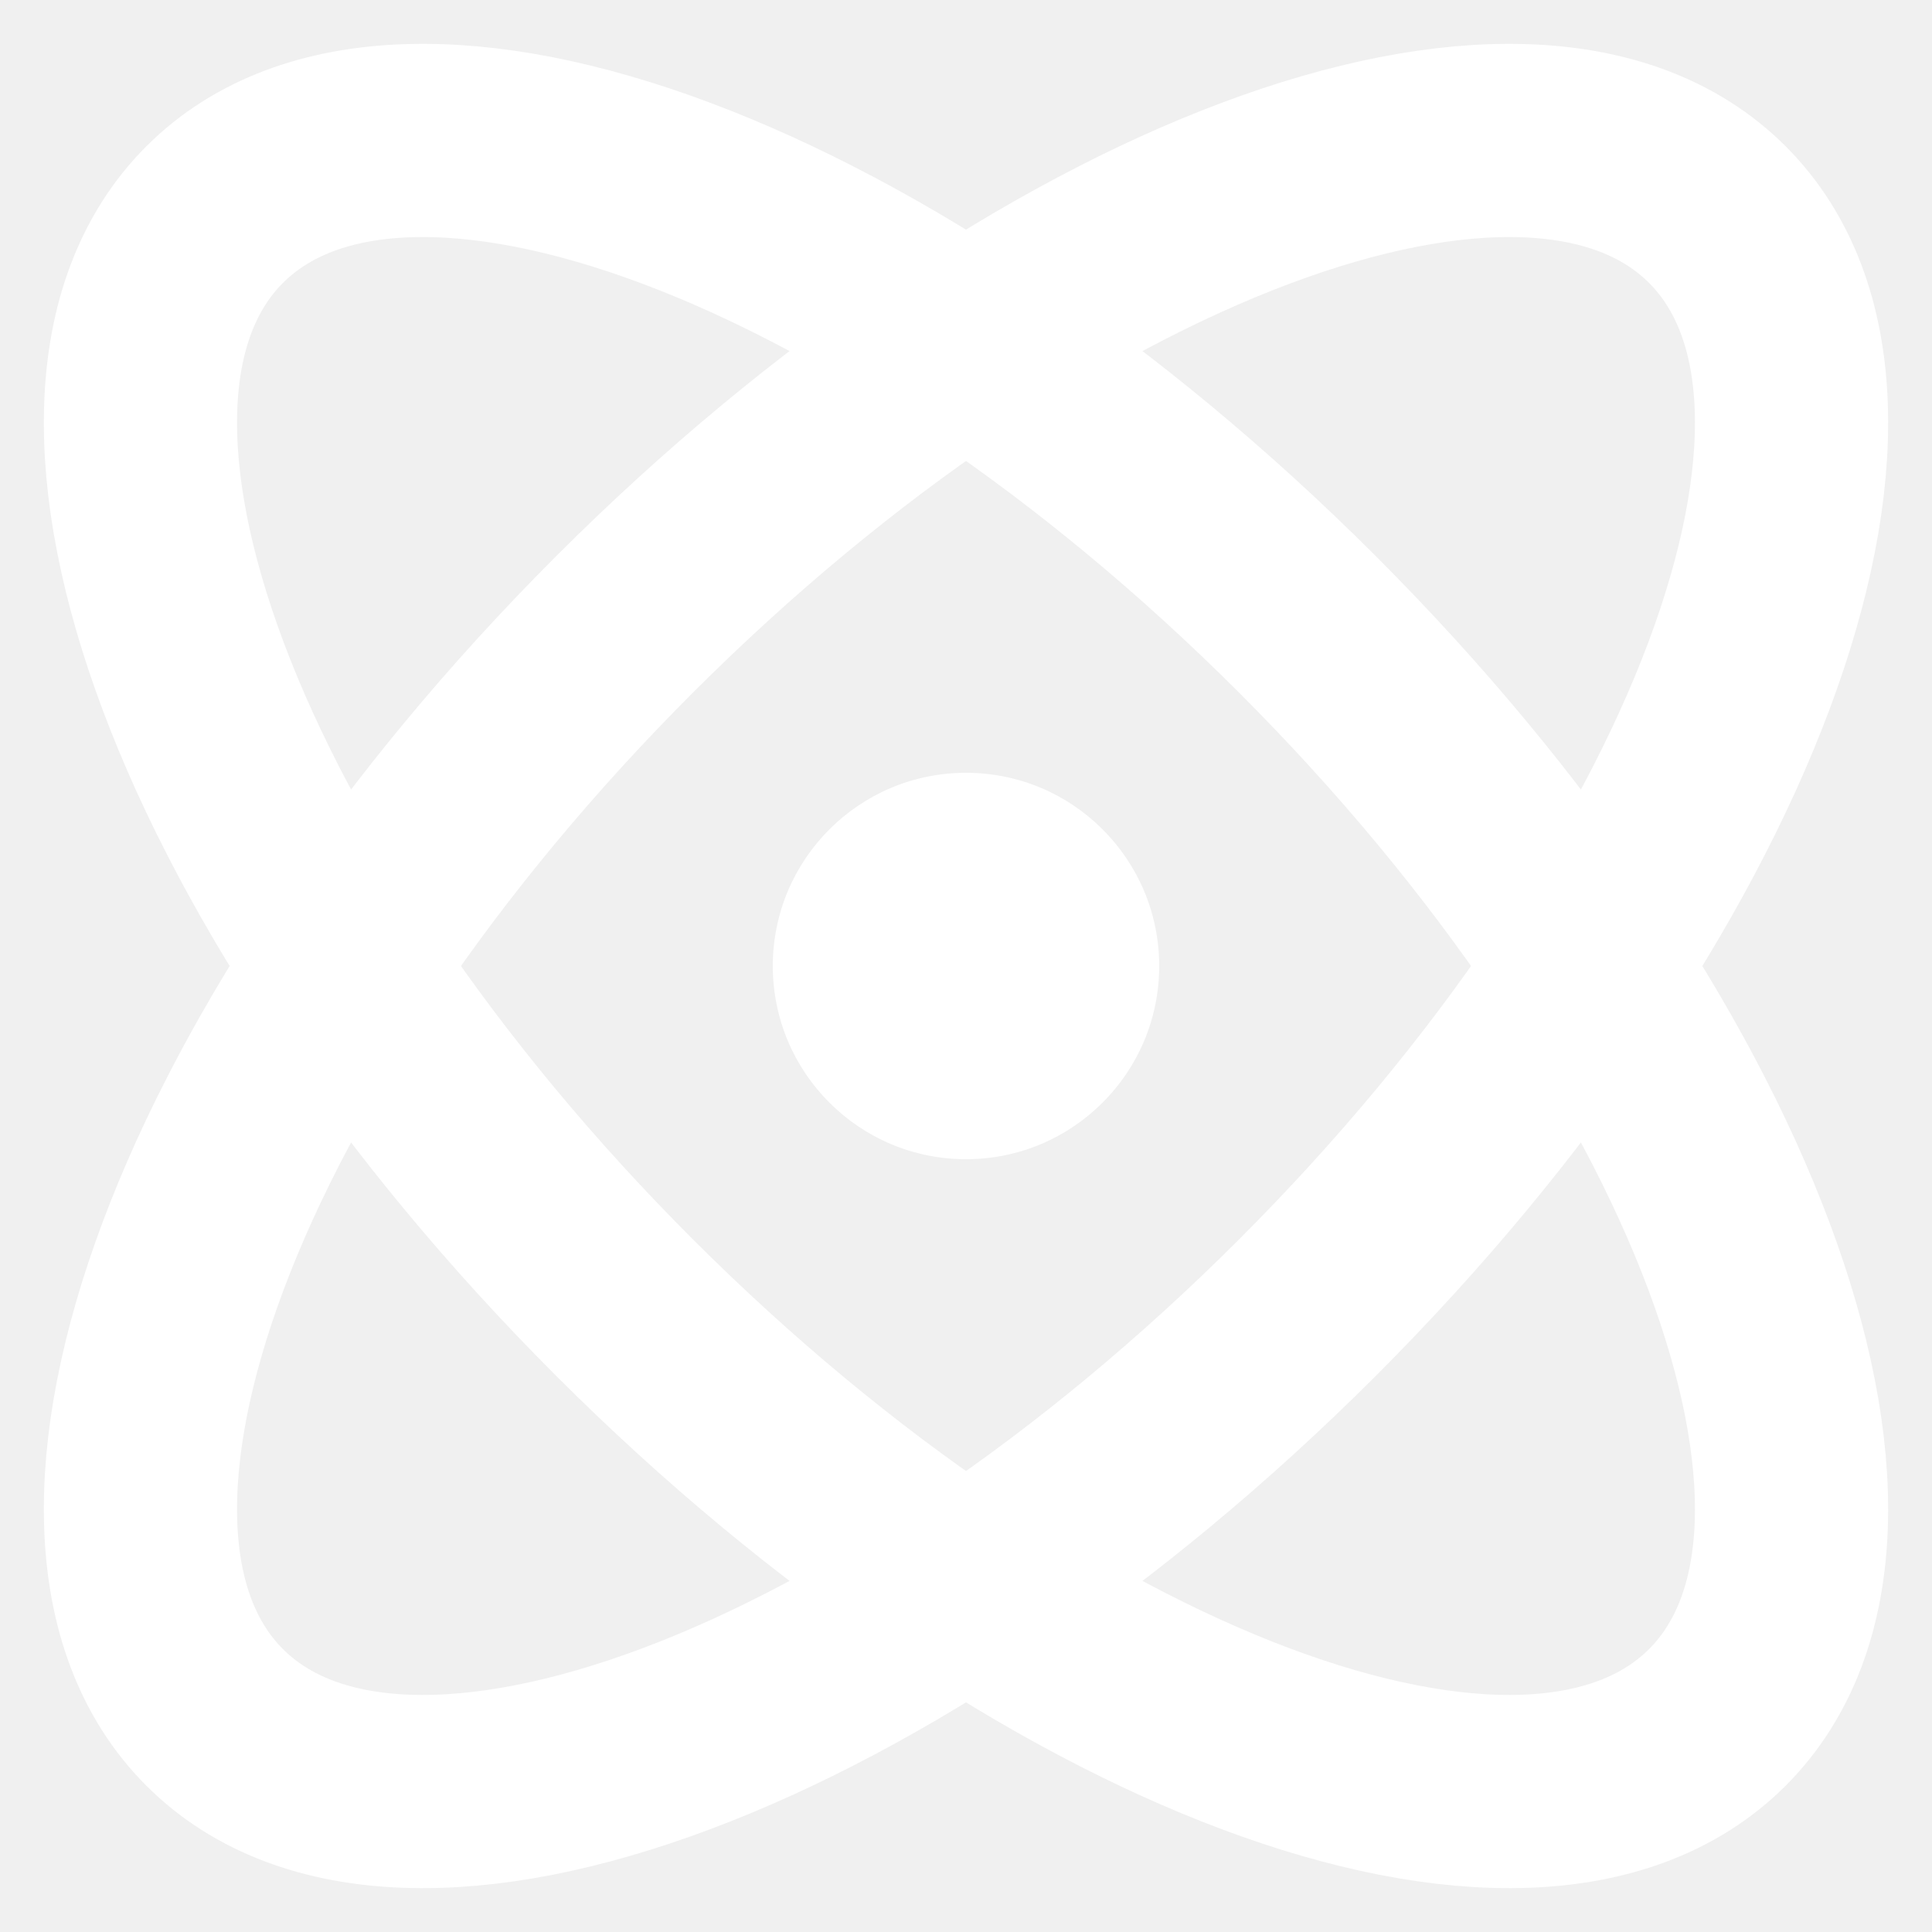
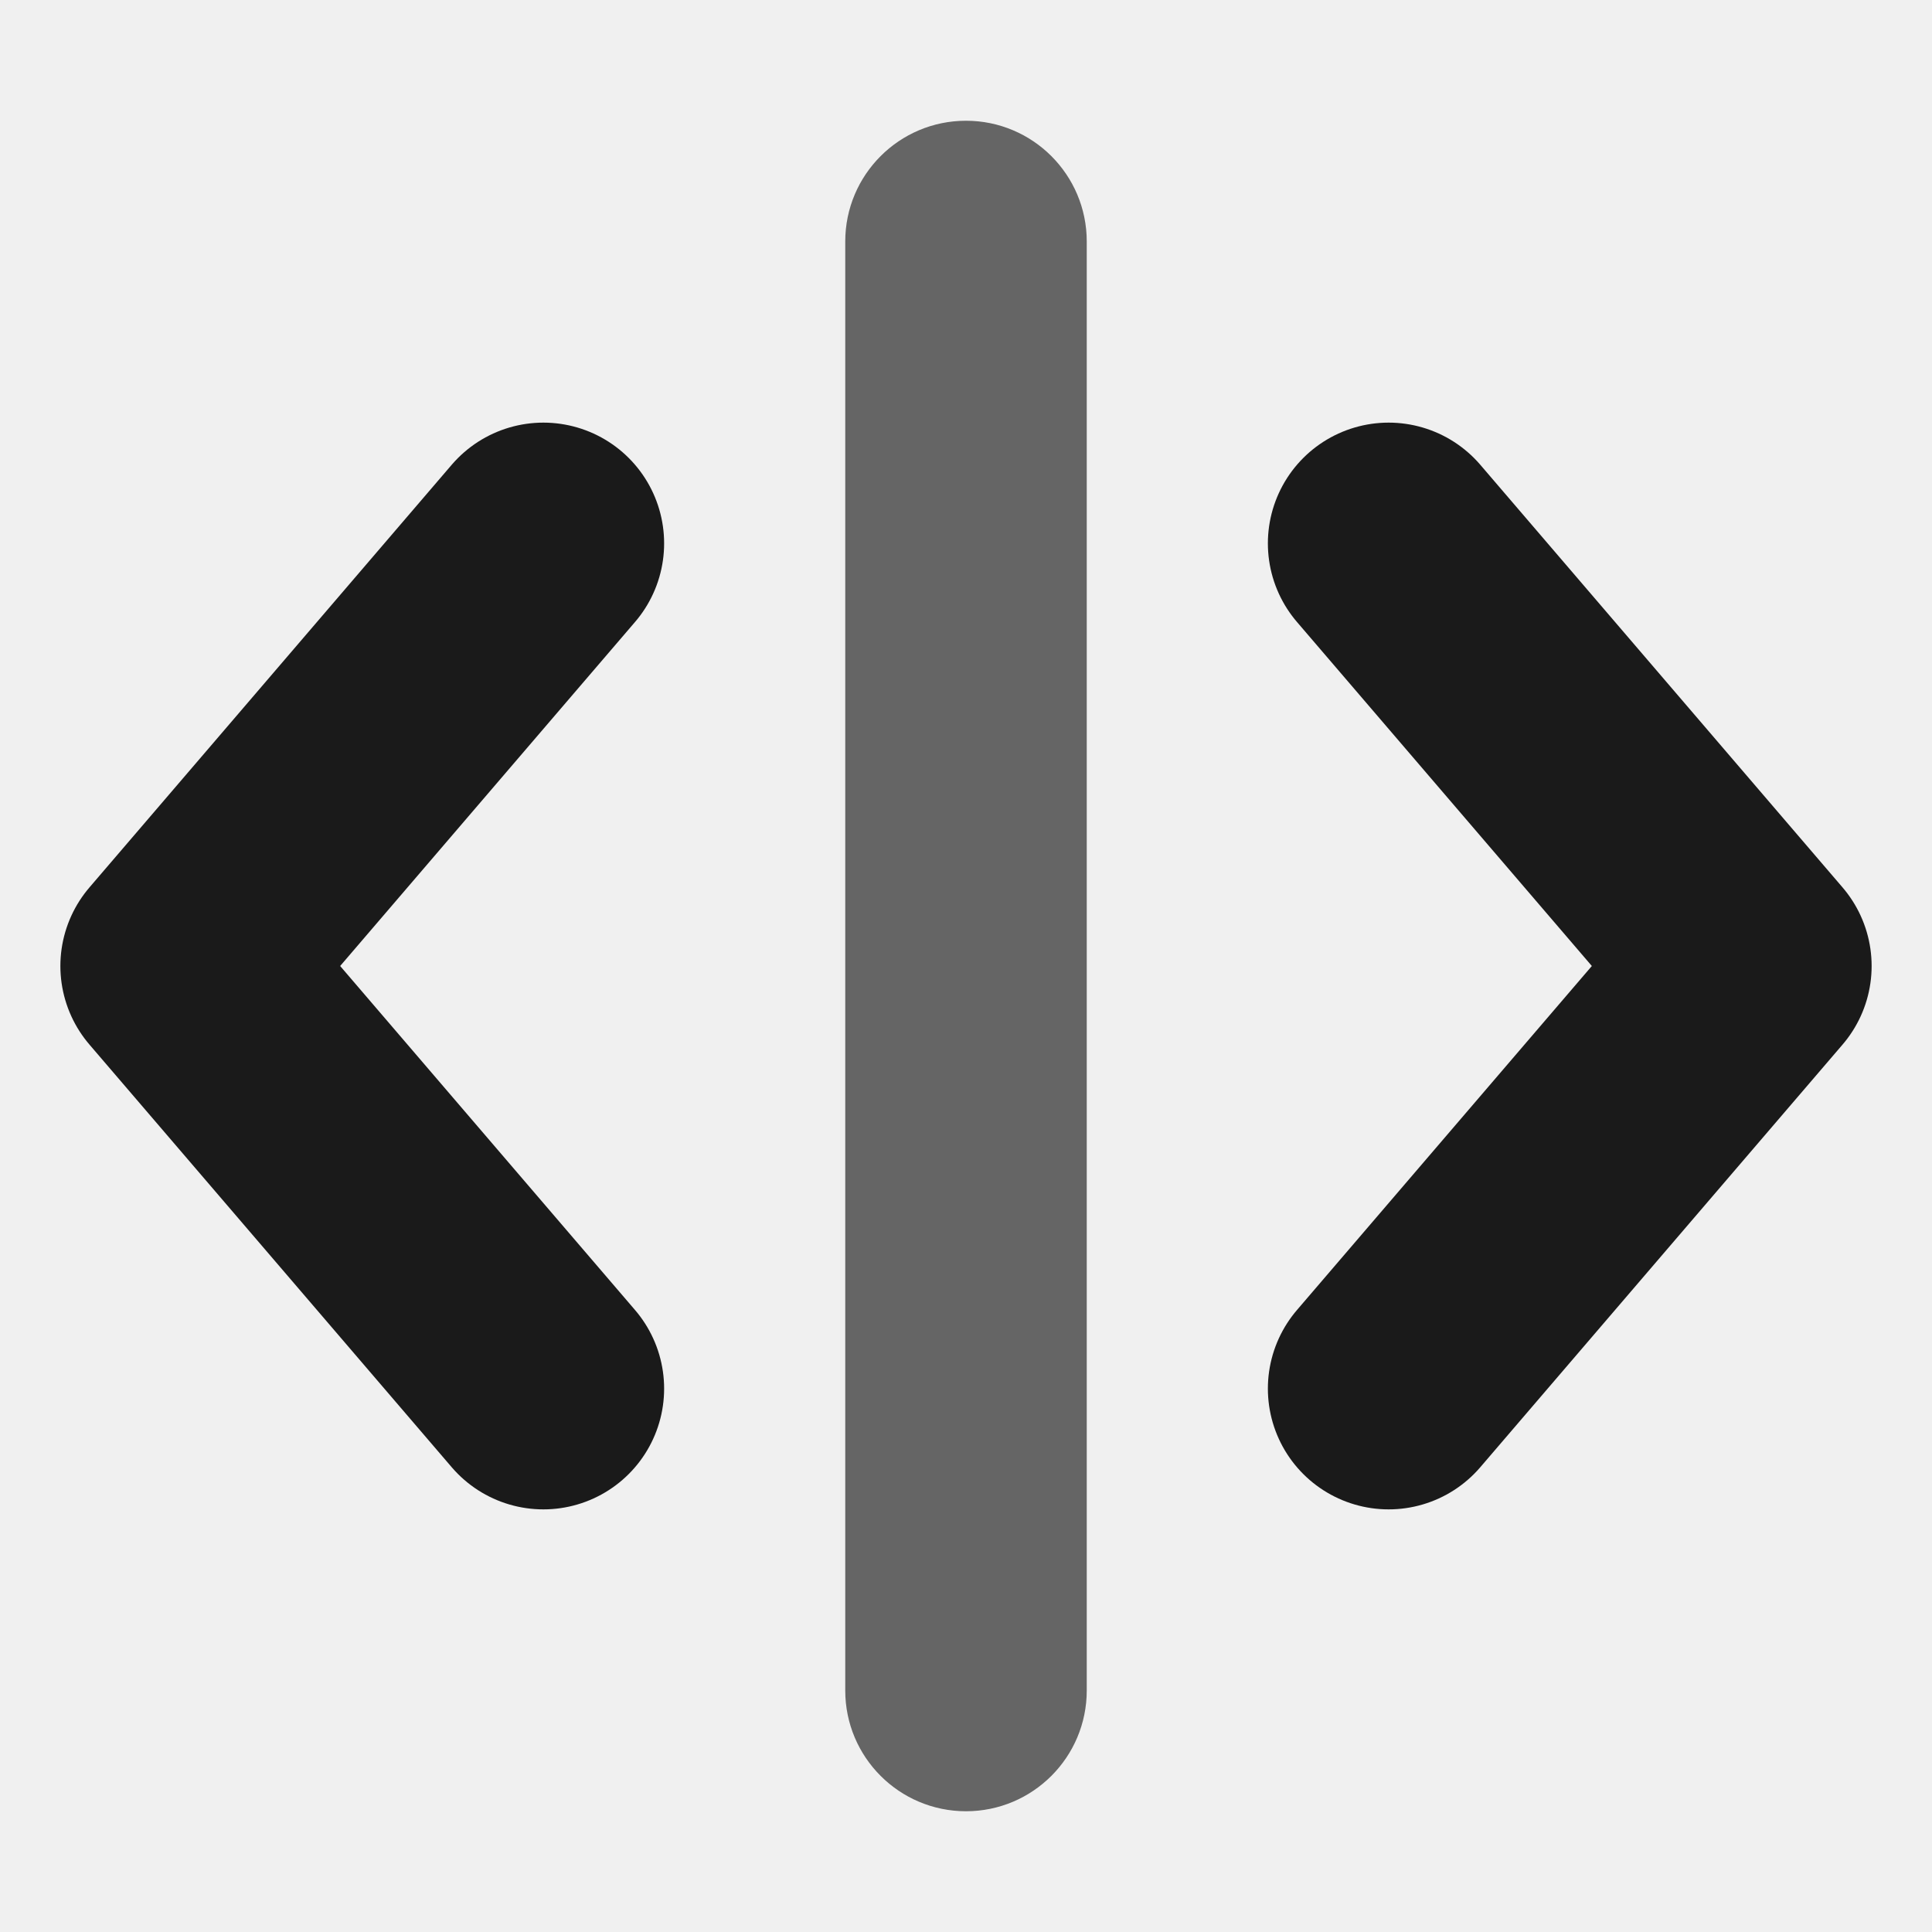
- <svg xmlns="http://www.w3.org/2000/svg" width="50" height="50" viewBox="0 0 20 20" fill="none">
-   <rect x="0" y="0" height="20" width="20" fill="transparent" />
-   <circle cx="10" cy="10" r="2" fill="white" />
-   <g stroke="white" stroke-width="2" fill="none">
-     <ellipse cx="10" cy="10" rx="11" ry="5" transform="rotate(45, 10, 10)" />
-     <ellipse cx="10" cy="10" rx="11" ry="5" transform="rotate(-45, 10, 10)" />
-   </g>
+ <svg xmlns="http://www.w3.org/2000/svg" viewBox="0 0 16 16" class="rrp-logo">
+   <style>
+     .rrp-logo path {
+       stroke: #1A1A1A;
+     }
+     .rrp-logo rect {
+       fill: #1A1A1A;
+     }
+     @media (prefers-color-scheme: dark) {
+       .rrp-logo path {
+         stroke: #ffffff;
+       }
+       .rrp-logo rect {
+         fill: #ffffff;
+       }
+     }
+   </style>
+   <rect x="7" y="1" width="2" height="14" rx="1" opacity="0.65" />
+   <path d="M4.5 4.5 1.5 8l3 3.5M11.5 4.5 14.5 8l-3 3.5" fill="none" stroke-width="2" stroke-linecap="round" stroke-linejoin="round" />
</svg>
